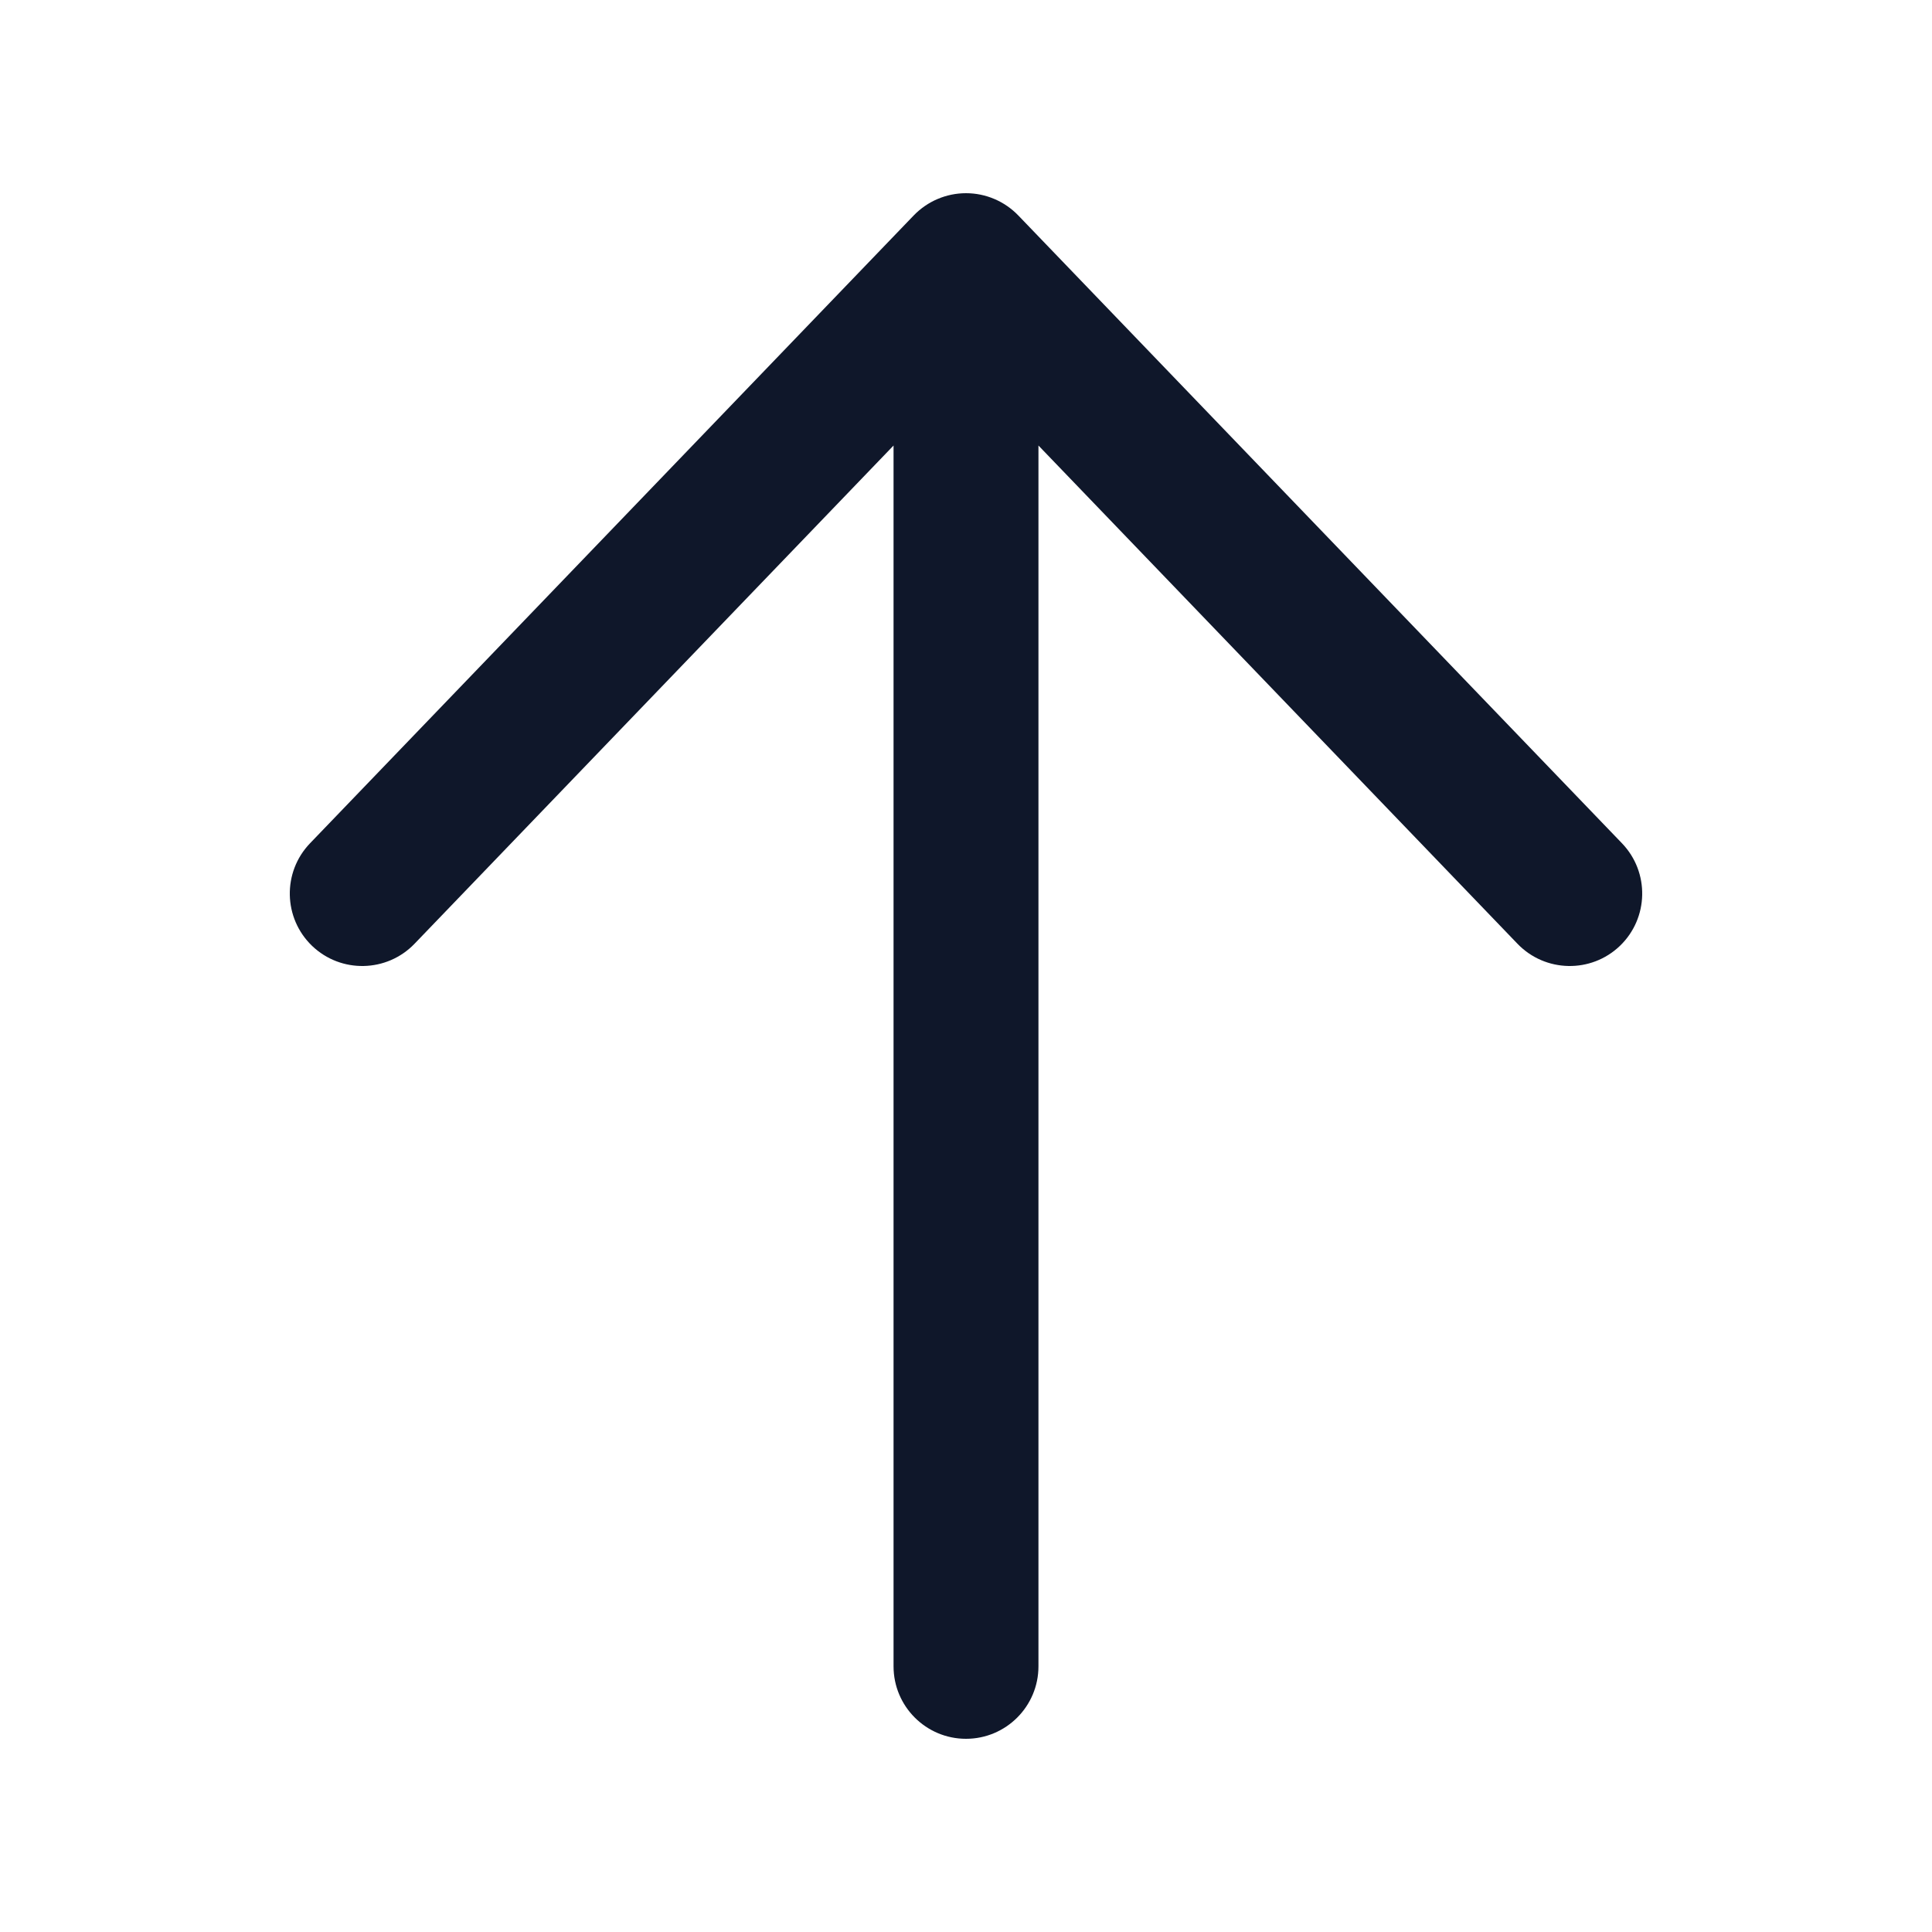
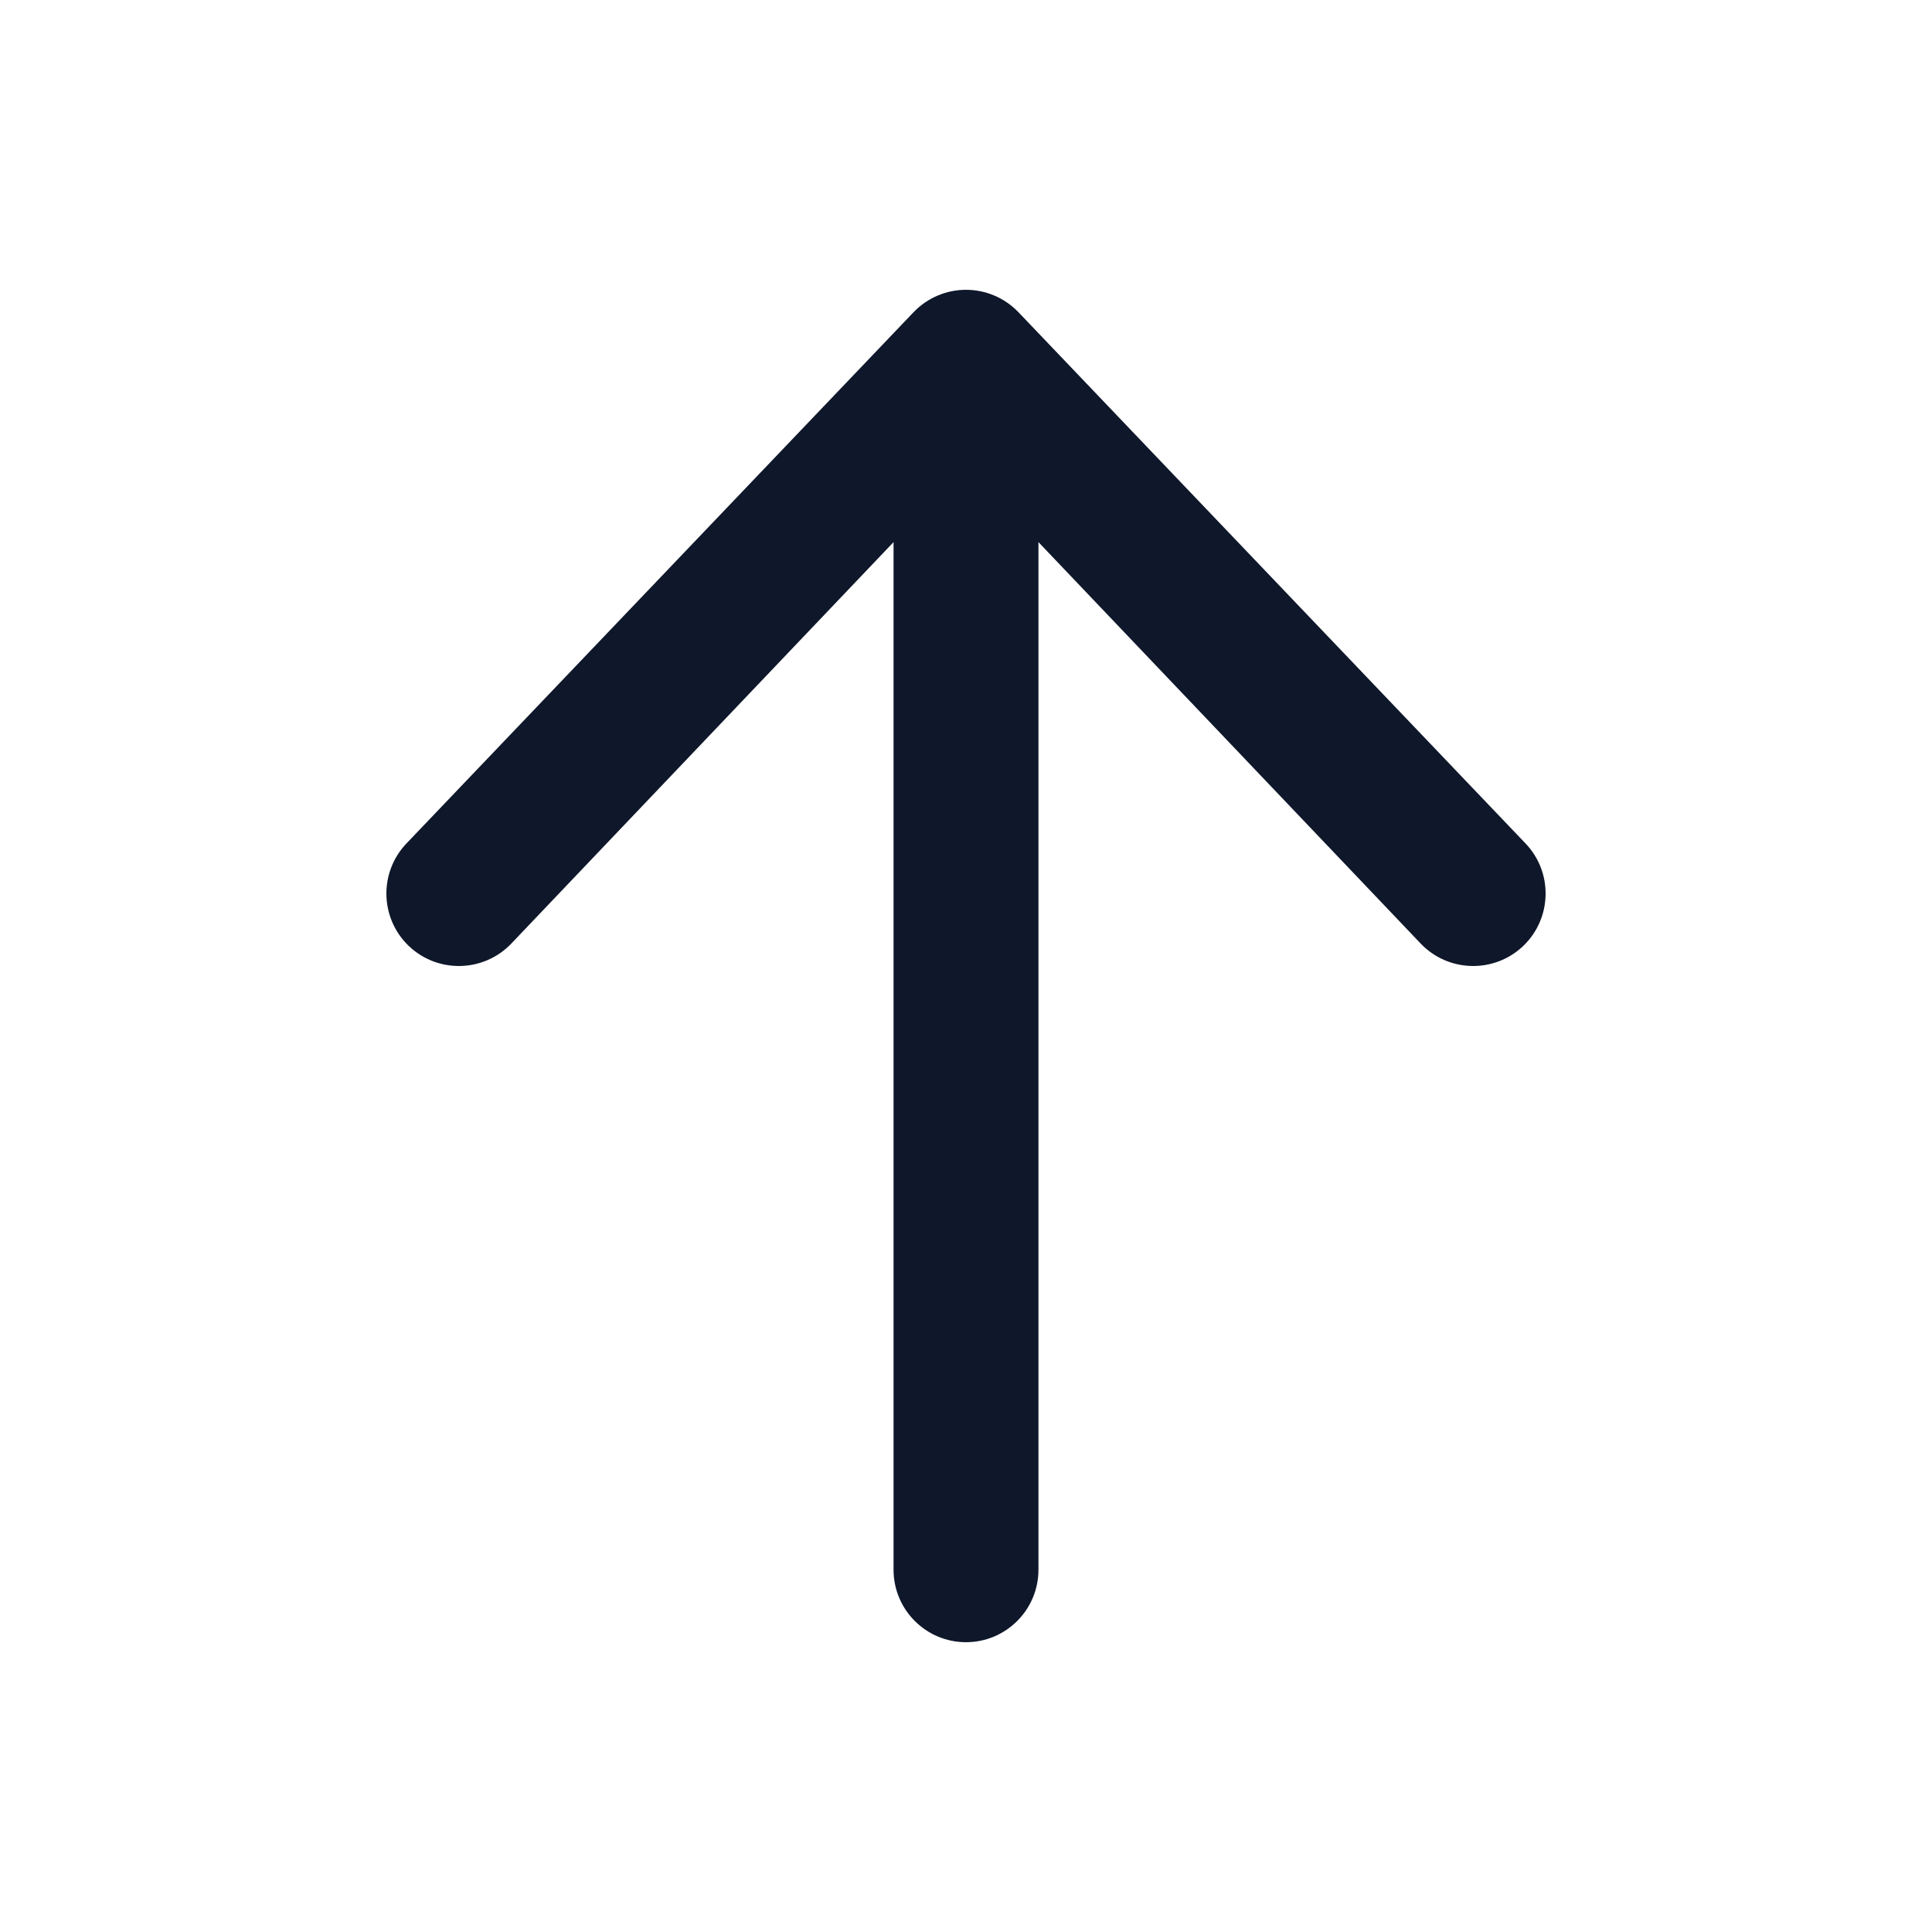
<svg xmlns="http://www.w3.org/2000/svg" width="20" height="20" viewBox="0 0 20 20" fill="none">
-   <path fill-rule="evenodd" clip-rule="evenodd" d="M10 18C9.586 18 9.25 17.664 9.25 17.25L9.25 4.612L4.291 9.77C4.004 10.068 3.529 10.078 3.23 9.791C2.932 9.504 2.922 9.029 3.209 8.73L9.459 2.23C9.601 2.083 9.796 2 10 2C10.204 2 10.399 2.083 10.541 2.23L16.791 8.73C17.078 9.029 17.068 9.504 16.77 9.791C16.471 10.078 15.996 10.068 15.709 9.77L10.75 4.612L10.75 17.25C10.75 17.664 10.414 18 10 18Z" fill="#0F172A" />
+   <path fill-rule="evenodd" clip-rule="evenodd" d="M10 17C9.586 17 9.25 16.664 9.25 16.25L9.25 5.612L5.291 9.77C5.004 10.068 4.529 10.078 4.23 9.791C3.932 9.504 3.922 9.029 4.209 8.73L9.459 3.23C9.601 3.083 9.796 3 10 3C10.204 3 10.399 3.083 10.541 3.23L15.791 8.73C16.078 9.029 16.068 9.504 15.77 9.791C15.471 10.078 14.996 10.068 14.709 9.77L10.75 5.612L10.75 16.25C10.75 16.664 10.414 17 10 17Z" fill="#0F172A" />
</svg>
